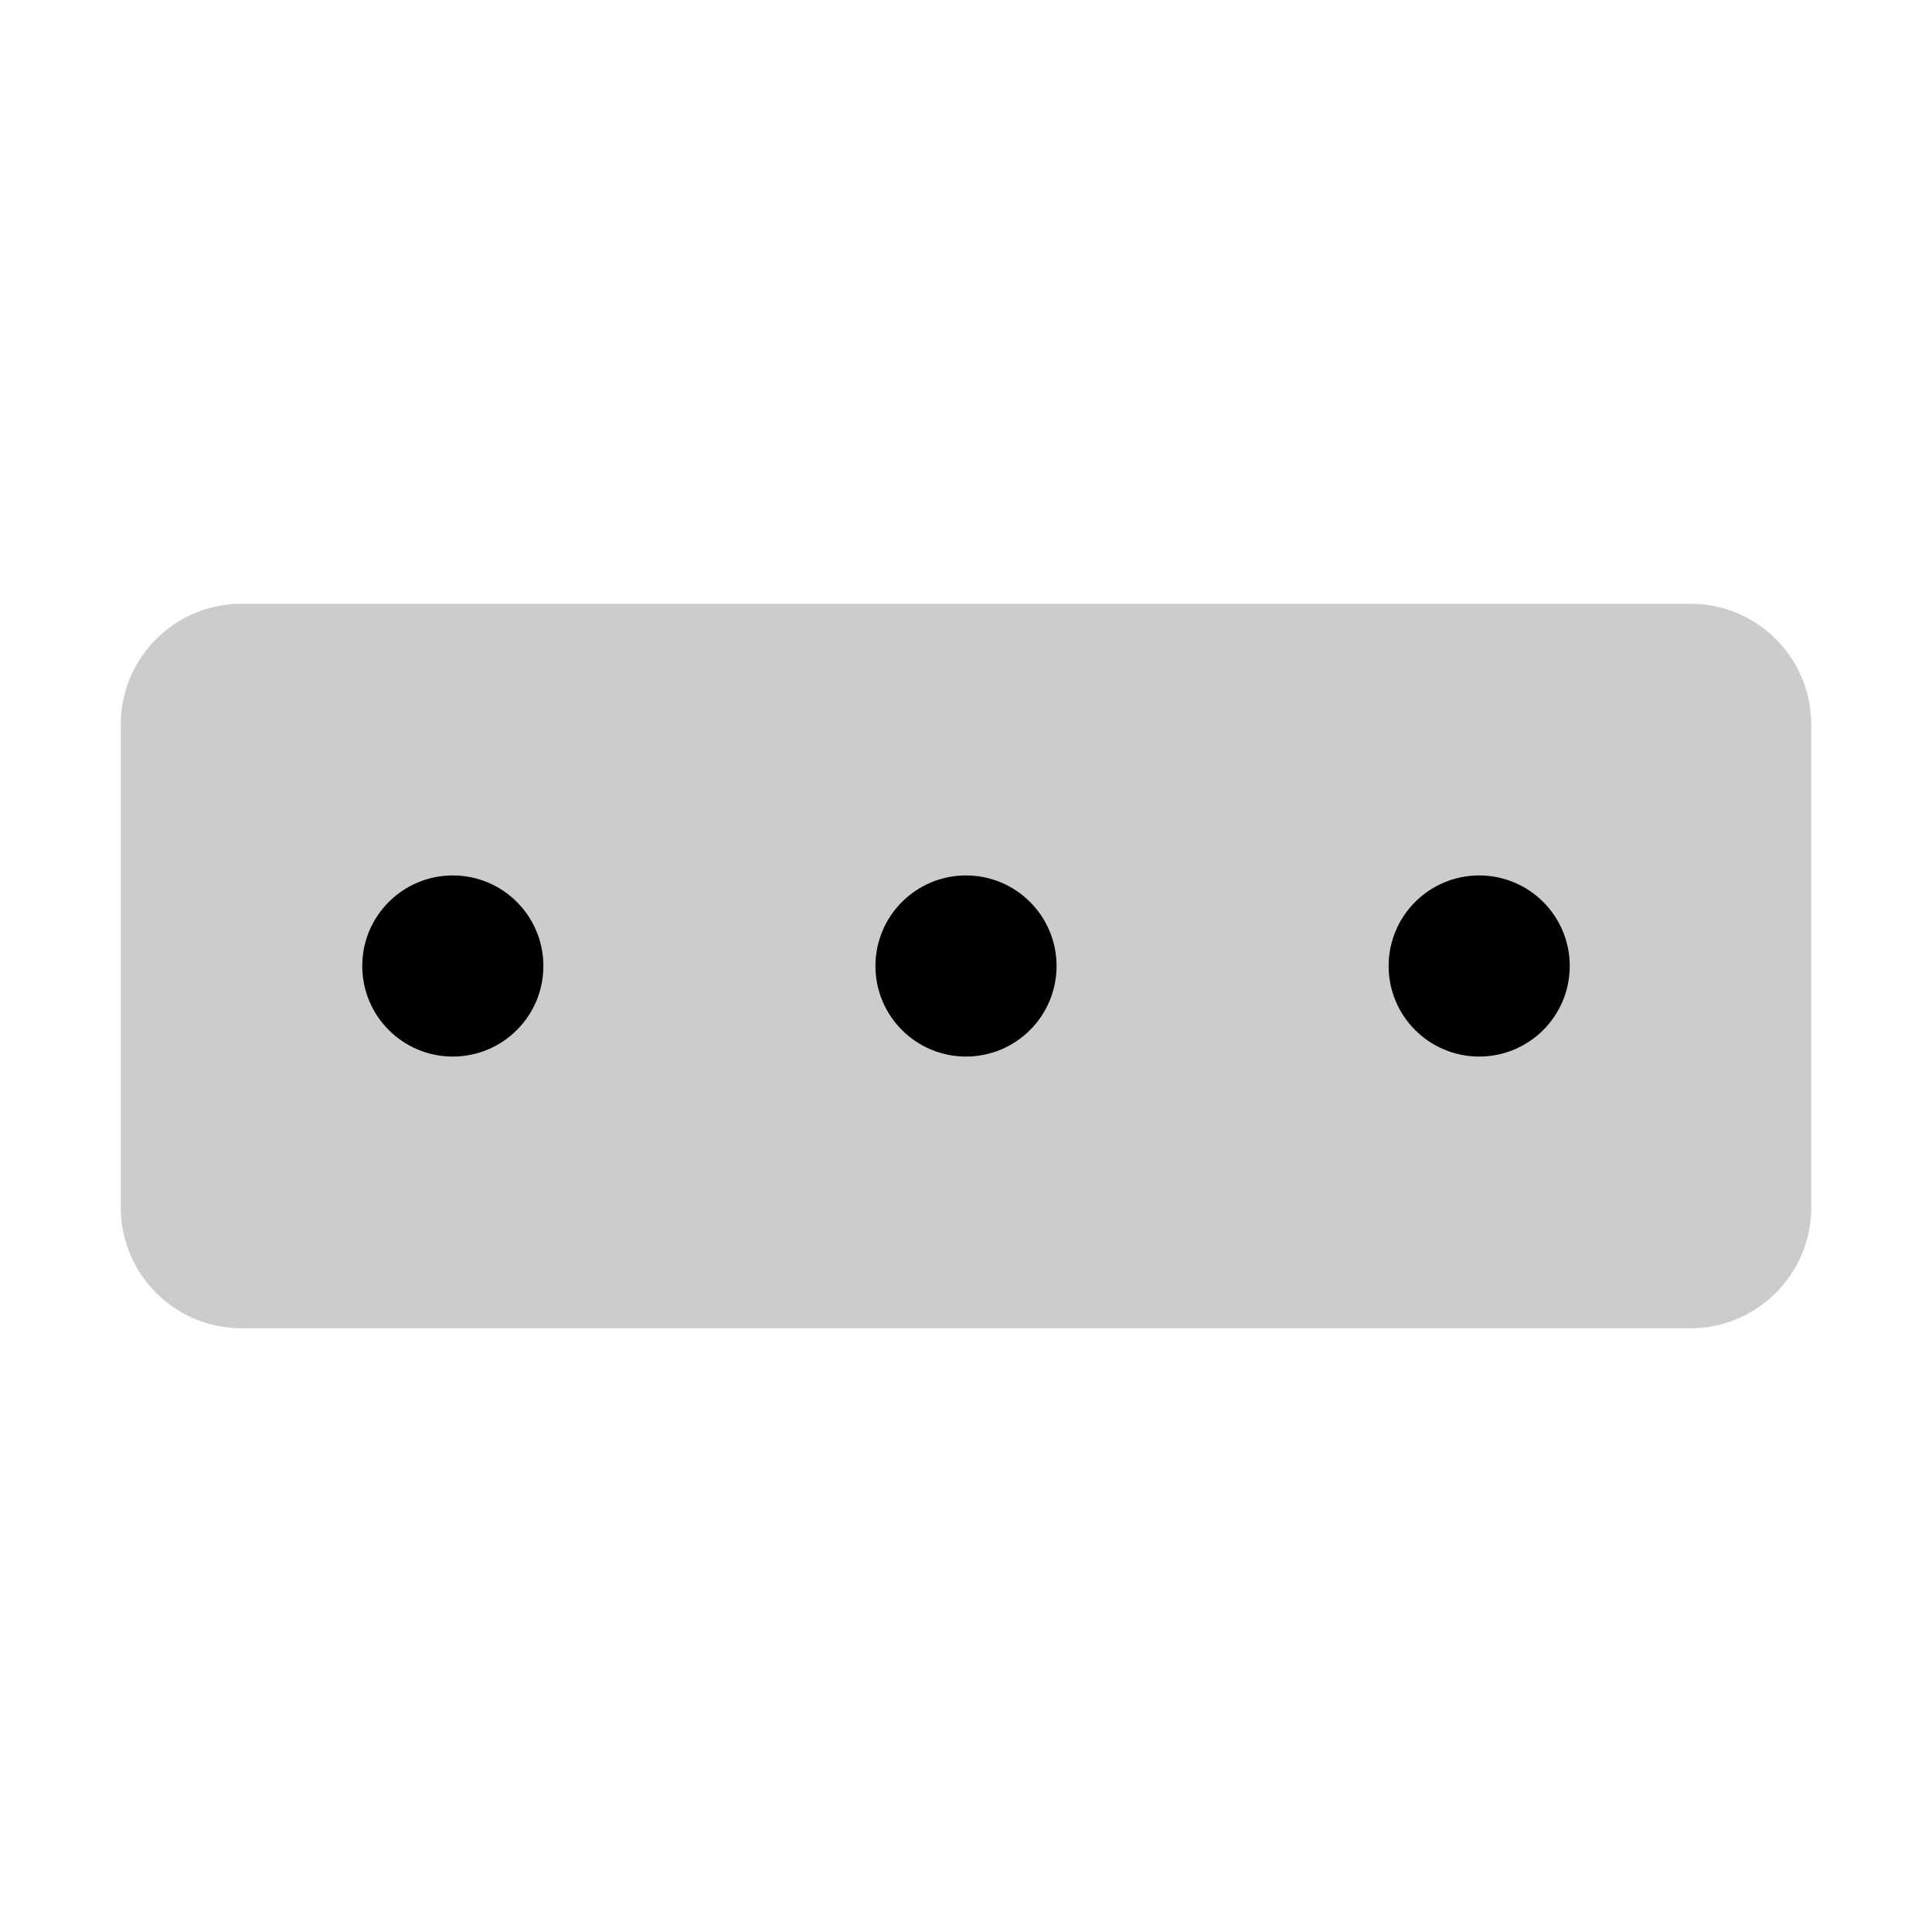
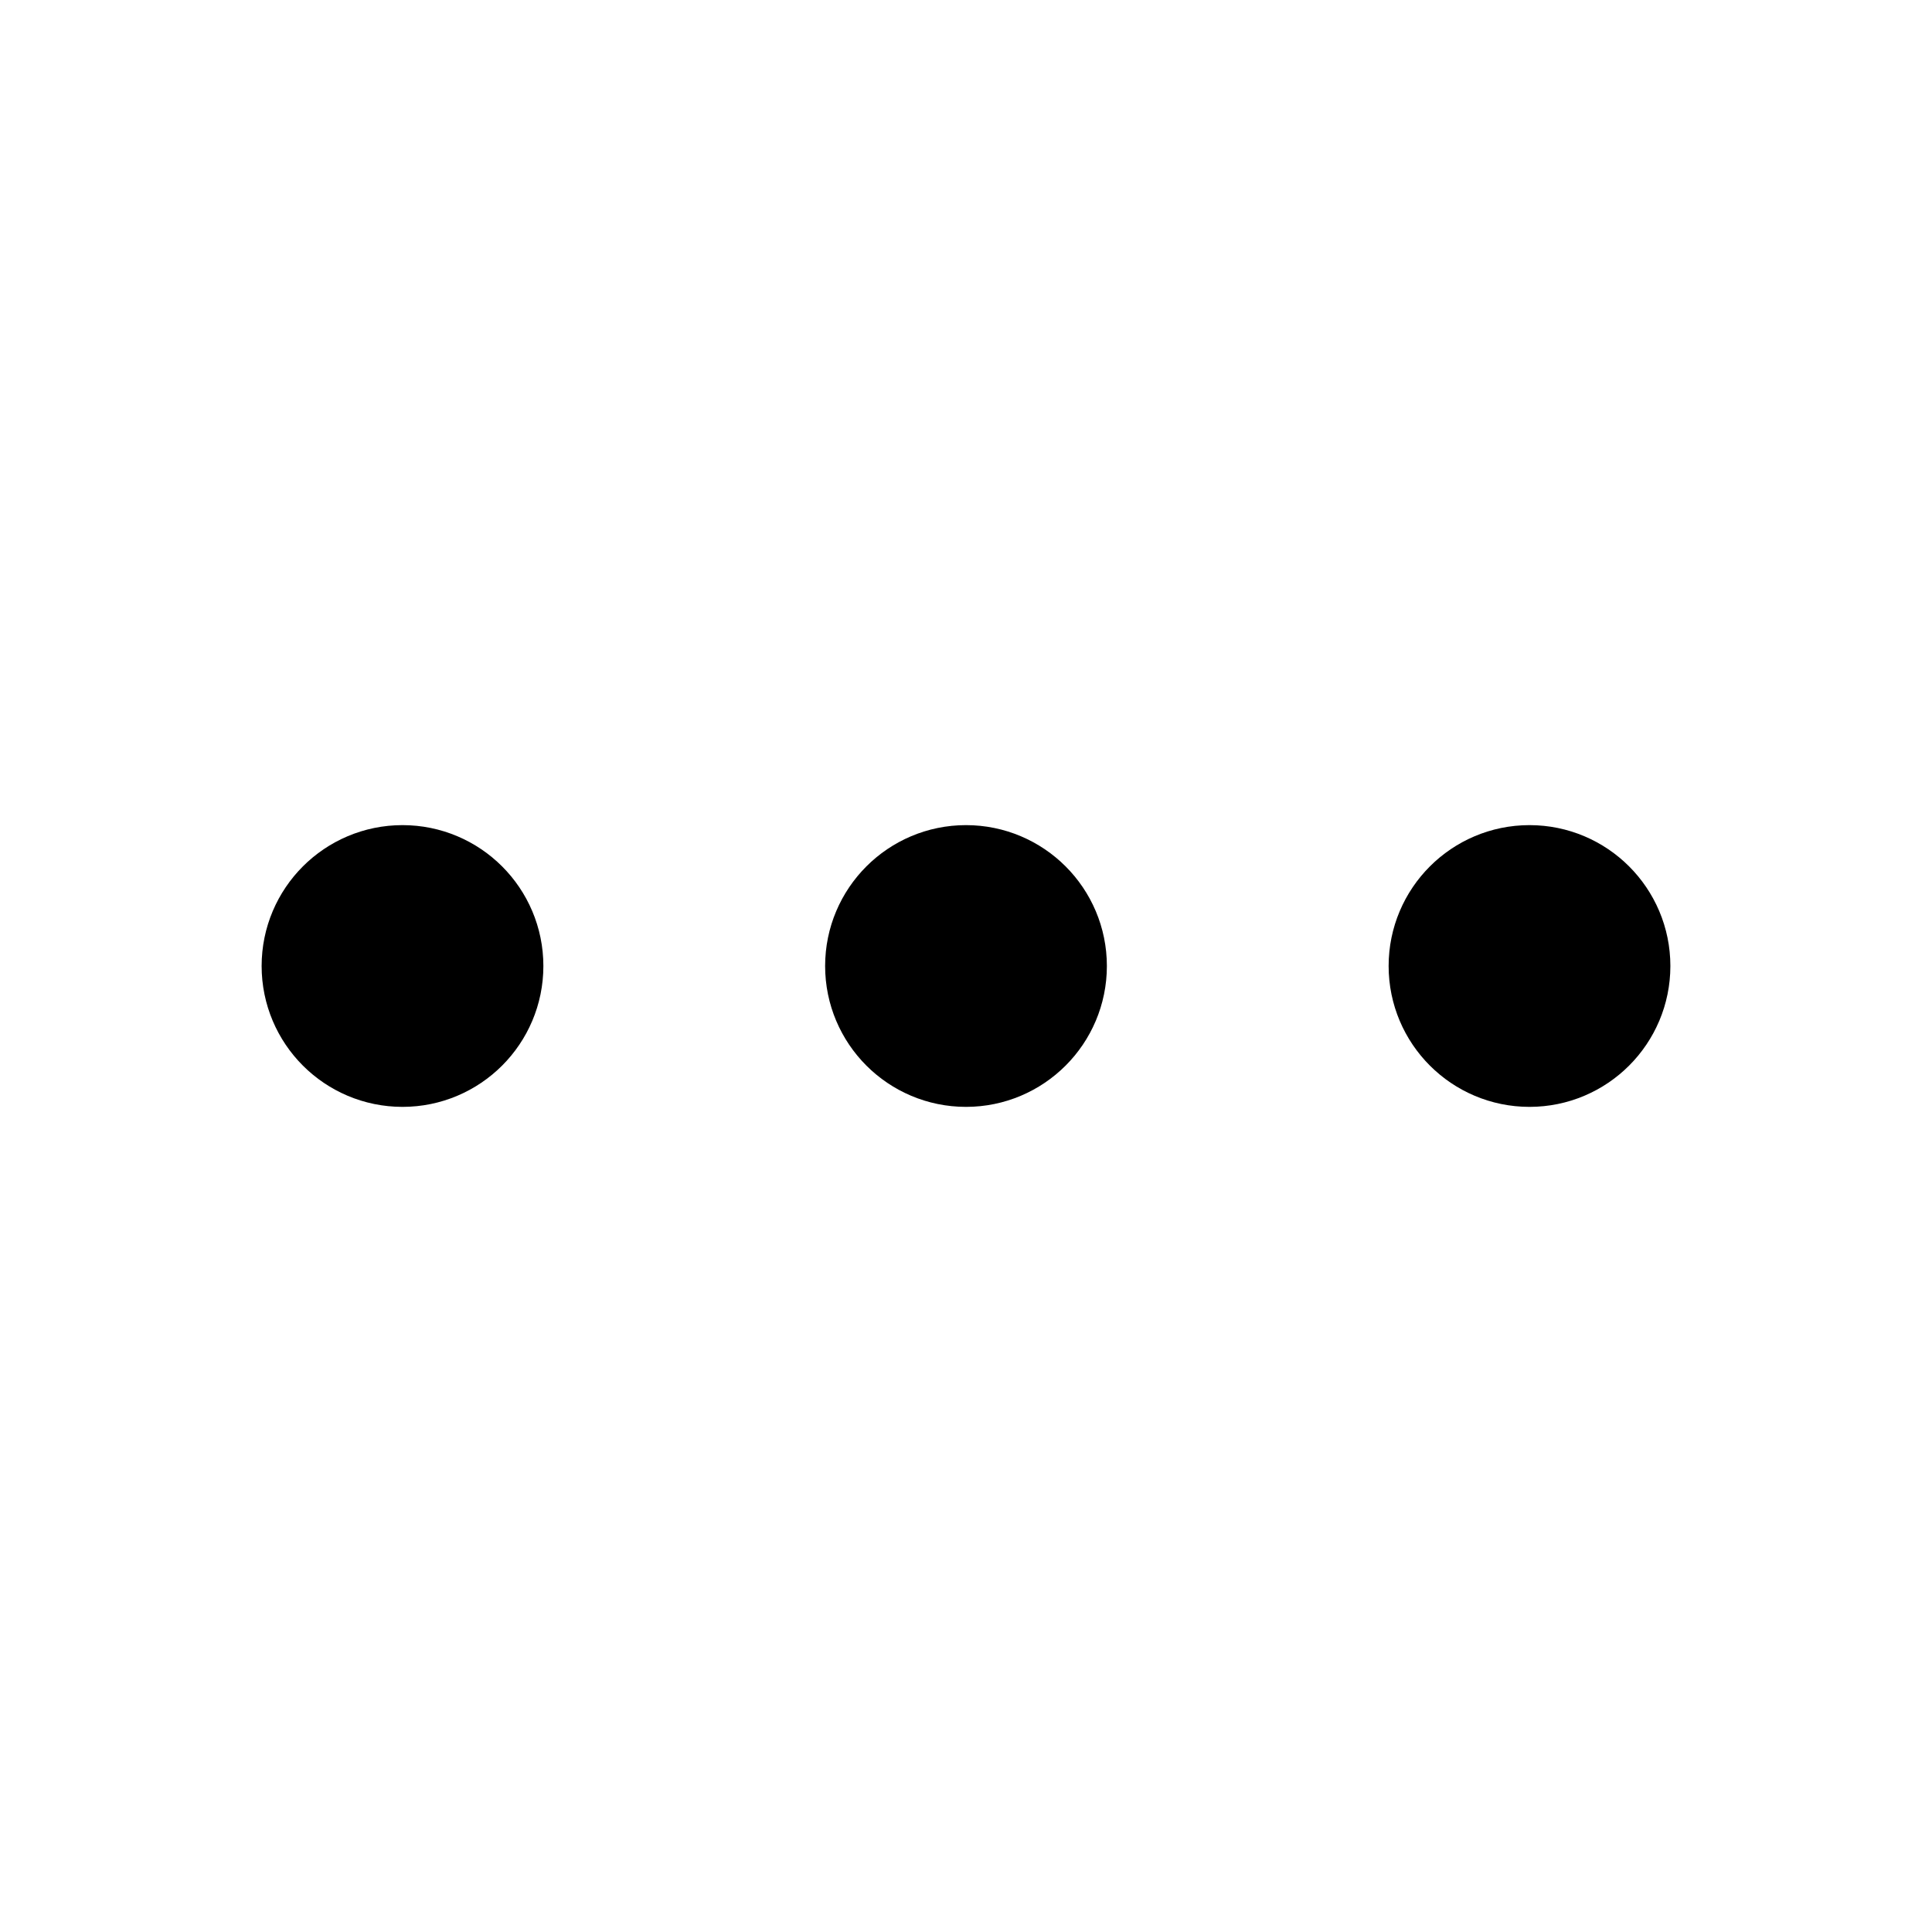
- <svg xmlns="http://www.w3.org/2000/svg" viewBox="0 0 256 256" fill="currentColor">
-   <path d="M240,96v64a16,16,0,0,1-16,16H32a16,16,0,0,1-16-16V96A16,16,0,0,1,32,80H224A16,16,0,0,1,240,96Z" opacity="0.2" />
-   <path d="M140,128a12,12,0,1,1-12-12A12,12,0,0,1,140,128Zm56-12a12,12,0,1,0,12,12A12,12,0,0,0,196,116ZM60,116a12,12,0,1,0,12,12A12,12,0,0,0,60,116Z" />
+ <svg xmlns="http://www.w3.org/2000/svg" viewBox="0 0 24 24" fill="none">
+   <path d="M12 12H12.5M19 12H19.5M5 12H5.5M12 13C12.552 13 13 12.552 13 12C13 11.448 12.552 11 12 11C11.448 11 11 11.448 11 12C11 12.552 11.448 13 12 13ZM19 13C19.552 13 20 12.552 20 12C20 11.448 19.552 11 19 11C18.448 11 18 11.448 18 12C18 12.552 18.448 13 19 13ZM5 13C5.552 13 6 12.552 6 12C6 11.448 5.552 11 5 11C4.448 11 4 11.448 4 12C4 12.552 4.448 13 5 13Z" stroke="currentColor" stroke-linecap="round" stroke-linejoin="round" stroke-width="1.5" />
</svg>
